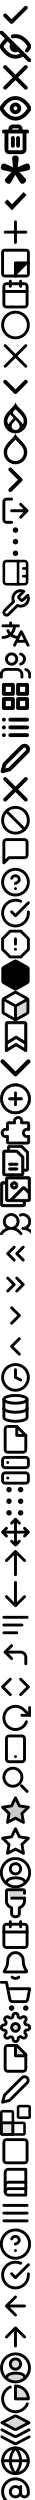
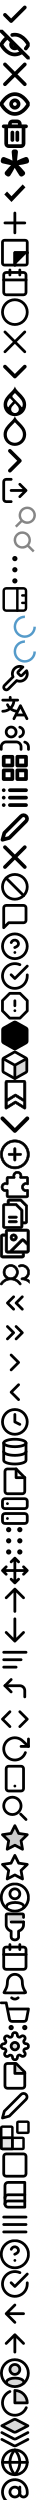
<svg xmlns="http://www.w3.org/2000/svg" xmlns:xlink="http://www.w3.org/1999/xlink">
  <symbol id="checkmark" viewBox="0 0 24 24">
    <path d="M20 6 9 17l-5-5" fill="none" stroke="currentColor" stroke-width="3" stroke-linecap="round" stroke-linejoin="round" />
  </symbol>
  <use xlink:href="#checkmark" width="24" height="24" />
  <view id="checkmark-view" viewBox="0 0 24 24" />
  <symbol id="hide" viewBox="0 0 24 24">
    <path d="M17.94 17.94A10.07 10.07 0 0 1 12 20c-7 0-11-8-11-8a18.45 18.45 0 0 1 5.06-5.94M9.9 4.24A9.12 9.12 0 0 1 12 4c7 0 11 8 11 8a18.5 18.5 0 0 1-2.16 3.19m-6.72-1.07a3 3 0 1 1-4.24-4.24M1 1l22 22" fill="none" stroke="currentColor" stroke-width="3" stroke-linecap="round" stroke-linejoin="round" />
  </symbol>
  <use xlink:href="#hide" y="24" width="24" height="24" />
  <view id="hide-view" viewBox="0 24 24 24" />
  <symbol id="remove" viewBox="0 0 24 24">
    <path d="M20 4 4 20M4 4l16 16" fill="none" stroke="currentColor" stroke-width="3" stroke-linecap="round" stroke-linejoin="round" />
  </symbol>
  <use xlink:href="#remove" y="48" width="24" height="24" />
  <view id="remove-view" viewBox="0 48 24 24" />
  <symbol id="show" viewBox="0 0 24 24">
    <g fill="none" stroke="currentColor" stroke-width="3" stroke-linecap="round" stroke-linejoin="round">
      <path d="M1 12s4-8 11-8 11 8 11 8-4 8-11 8-11-8-11-8z" />
      <circle cx="12" cy="12" r="3" />
    </g>
  </symbol>
  <use xlink:href="#show" y="72" width="24" height="24" />
  <view id="show-view" viewBox="0 72 24 24" />
  <symbol id="trash" viewBox="0 0 24 24">
    <path d="M3 6h18m-2 0v14a2 2 0 0 1-2 2H7a2 2 0 0 1-2-2V6m3 0V4a2 2 0 0 1 2-2h4a2 2 0 0 1 2 2v2m-6 5v6m4-6v6" fill="none" stroke="currentColor" stroke-width="3" stroke-linecap="round" stroke-linejoin="round" />
  </symbol>
  <use xlink:href="#trash" y="96" width="24" height="24" />
  <view id="trash-view" viewBox="0 96 24 24" />
  <symbol id="asterisk" viewBox="0 0 24 24">
    <path fill="currentColor" d="M2.04 11.869a1.973 1.973 0 0 1-1.39-2.53l.388-1.2a1.976 1.976 0 0 1 2.564-1.254c2.867 1.067 5.02 2.008 6.454 2.826-.31-2.963-.521-5.3-.633-7.013C9.35 1.584 10.245.671 11.36.671h1.172c1.129 0 2.036.933 1.96 2.06-.135 1.991-.378 4.307-.734 6.944 1.993-1.004 4.214-1.947 6.668-2.83 1.044-.376 2.182.202 2.524 1.258l.437 1.35c.338 1.045-.23 2.173-1.287 2.477a43.855 43.855 0 0 1-7.143 1.447c1.215 1.057 2.841 2.795 4.88 5.213a1.978 1.978 0 0 1-.38 2.888l-1.005.713c-.89.63-2.124.432-2.736-.472-1.14-1.684-2.421-3.75-3.843-6.2-1.316 2.507-2.515 4.58-3.596 6.212-.6.906-1.828 1.09-2.71.454l-.98-.707a1.986 1.986 0 0 1-.376-2.877c2.115-2.555 3.676-4.296 4.683-5.224-2.375-.459-4.66-.963-6.854-1.508Z" />
  </symbol>
  <use xlink:href="#asterisk" y="120" width="24" height="24" />
  <view id="asterisk-view" viewBox="0 120 24 24" />
  <symbol id="checked" viewBox="0 0 24 24">
    <path fill="currentColor" d="m5.692 10.644 3.58 3.758 9.036-9.489 2.226 2.34L9.272 19.088l-5.806-6.103 2.226-2.34Z" />
  </symbol>
  <use xlink:href="#checked" y="144" width="24" height="24" />
  <view id="checked-view" viewBox="0 144 24 24" />
  <symbol id="add" viewBox="0 0 24 24">
    <path d="M12 4v16m-8-8h16" fill="none" stroke="currentColor" stroke-width="2.25" stroke-linecap="round" stroke-linejoin="round" />
  </symbol>
  <use xlink:href="#add" y="168" width="24" height="24" />
  <view id="add-view" viewBox="0 168 24 24" />
  <symbol id="backdrop" viewBox="0 0 24 24">
    <g fill="none" stroke="currentColor" stroke-width="2.25" stroke-linecap="round" stroke-linejoin="round">
      <path d="M3.667 22h16.666C21.444 22 22 21.487 22 20.462V3.538C22 2.688 21.254 2 20.333 2H3.667C2.747 2 2 2.689 2 3.538v16.924C2 21.312 2.746 22 3.667 22Z" />
      <path d="M22 12H12v10" />
      <path d="M22 12H12v10" fill="currentColor" />
    </g>
  </symbol>
  <use xlink:href="#backdrop" y="192" width="24" height="24" />
  <view id="backdrop-view" viewBox="0 192 24 24" />
  <symbol id="calendar" viewBox="0 0 24 24">
    <g fill="none" stroke="currentColor" stroke-width="2.25" stroke-linecap="round" stroke-linejoin="round">
      <rect x="3" y="4" width="18" height="18" rx="2" ry="2" />
      <path d="M16 2v4M8 2v4m-5 4h18" />
    </g>
  </symbol>
  <use xlink:href="#calendar" y="216" width="24" height="24" />
  <view id="calendar-view" viewBox="0 216 24 24" />
  <symbol id="circle" viewBox="0 0 24 24">
    <circle cx="12" cy="12" r="10" fill="none" stroke="currentColor" stroke-width="2.25" stroke-linecap="round" stroke-linejoin="round" />
  </symbol>
  <use xlink:href="#circle" y="240" width="24" height="24" />
  <view id="circle-view" viewBox="0 240 24 24" />
  <symbol id="close" viewBox="0 0 24 24">
    <path d="M20 4 4 20M4 4l16 16" fill="none" stroke="currentColor" stroke-width="2.25" stroke-linecap="round" stroke-linejoin="round" />
  </symbol>
  <use xlink:href="#close" y="264" width="24" height="24" />
  <view id="close-view" viewBox="0 264 24 24" />
  <symbol id="drop" viewBox="0 0 24 24">
    <path d="m4 8 8 8 8-8" fill="none" stroke="currentColor" stroke-width="3" stroke-linecap="round" stroke-linejoin="round" />
  </symbol>
  <use xlink:href="#drop" y="288" width="24" height="24" />
  <view id="drop-view" viewBox="0 288 24 24" />
  <symbol id="drupal" viewBox="0 0 24 24">
    <path d="M15.792 5.064C14.088 3.408 12.504 1.824 12.024 0c-.48 1.824-2.064 3.408-3.768 5.064-2.496 2.496-5.352 5.352-5.352 9.648-.144 5.016 3.888 9.192 8.904 9.288 5.016.096 9.216-3.888 9.288-8.904v-.384c.048-4.296-2.808-7.152-5.304-9.648ZM7.56 15.528a5.498 5.498 0 0 0-.696 1.128c-.048.048-.096.12-.168.12h-.048c-.216 0-.432-.384-.432-.384-.048-.096-.12-.216-.168-.312L6 15.984c-.552-1.2-.096-2.904-.096-2.904.216-.816.6-1.632 1.08-2.328.312-.432.648-.864.984-1.296l.432.432 2.04 2.064c.096.096.096.216 0 .312L8.328 14.64l-.768.888Zm4.56 5.952c-1.728 0-3.168-1.416-3.12-3.168 0-.768.312-1.512.768-2.064.648-.768 1.464-1.56 2.376-2.592 1.032 1.128 1.728 1.848 2.376 2.736.048.048.096.12.12.216.336.528.552 1.128.552 1.776.072 1.728-1.344 3.096-3.072 3.096Zm5.904-5.016a.497.497 0 0 1-.312.264h-.048a.913.913 0 0 1-.312-.216c-.552-.816-1.176-1.608-1.848-2.28l-.816-.864-2.76-2.856a35.757 35.757 0 0 1-1.632-1.68c0-.048-.048-.048-.048-.048a1.218 1.218 0 0 1-.216-.432v-.096c-.096-.48.096-.96.432-1.296.528-.528 1.08-1.08 1.608-1.632.552.6 1.176 1.2 1.776 1.824 1.2 1.128 2.28 2.376 3.288 3.72.816 1.176 1.248 2.496 1.248 3.936-.096.504-.168 1.104-.36 1.656Z" />
  </symbol>
  <use xlink:href="#drupal" y="312" width="24" height="24" />
  <view id="drupal-view" viewBox="0 312 24 24" />
  <symbol id="gin" viewBox="0 0 24 24">
    <path d="M12 4.92c.6.696 1.272 1.344 1.92 1.992 2.4 2.4 4.56 4.56 4.56 7.776v.408c-.096 3.528-3 6.384-6.528 6.384h-.12c-1.728-.048-3.384-.744-4.56-1.992-1.176-1.296-1.824-2.952-1.776-4.728v-.048c0-3.216 2.256-5.4 4.56-7.776A49.835 49.835 0 0 0 12 4.92ZM12 0c-.48 1.824-2.088 3.432-3.792 5.04-2.472 2.52-5.328 5.4-5.328 9.648-.12 5.04 3.912 9.216 8.904 9.312H12c4.92 0 9-3.96 9.12-8.904v-.384c0-4.296-2.88-7.128-5.352-9.648C14.088 3.432 12.48 1.824 12 0Z" />
  </symbol>
  <use xlink:href="#gin" y="336" width="24" height="24" />
  <view id="gin-view" viewBox="0 336 24 24" />
  <symbol id="handle" viewBox="0 0 24 24">
    <path d="m8 20 8-8-8-8" fill="none" stroke="currentColor" stroke-width="3" stroke-linecap="round" stroke-linejoin="round" />
  </symbol>
  <use xlink:href="#handle" y="360" width="24" height="24" />
  <view id="handle-view" viewBox="0 360 24 24" />
  <symbol id="logout" viewBox="0 0 24 24">
    <path d="M9 21H5a2 2 0 0 1-2-2V5a2 2 0 0 1 2-2h4m7 14 5-5-5-5m5 5H9" fill="none" stroke="currentColor" stroke-width="2.25" stroke-linecap="round" stroke-linejoin="round" />
  </symbol>
  <use xlink:href="#logout" y="384" width="24" height="24" />
  <view id="logout-view" viewBox="0 384 24 24" />
+   <symbol id="magnifier-rtl" viewBox="0 0 20 20">
+     <path d="M12 1c4.54-.173 8.188 4.787 6.687 9.068-1.176 4.384-6.993 6.417-10.637 3.7-.326-.39-.565.276-.846.442l-3.74 3.739-1.413-1.414 4.35-4.35C3.59 8.717 5.25 2.938 9.462 1.475A7.003 7.003 0 0 1 12 1zm0 2c-3.242-.123-5.849 3.42-4.777 6.477.842 3.132 4.994 4.58 7.6 2.65 2.745-1.73 2.9-6.125.285-8.044A5.006 5.006 0 0 0 12 3z" fill="#868686" />
+   </symbol>
+   <use xlink:href="#magnifier-rtl" y="408" width="40" height="20" />
+   <view id="magnifier-rtl-view" viewBox="0 408 40 20" />
+   <symbol id="magnifier" viewBox="0 0 20 20">
+     <path d="M8 1C3.46.827-.188 5.787 1.313 10.068c1.176 4.384 6.993 6.417 10.637 3.7.326-.39.565.276.846.442l3.74 3.739 1.413-1.414-4.35-4.35c2.811-3.468 1.15-9.247-3.062-10.71A7.003 7.003 0 0 0 8 1zm0 2c3.242-.123 5.849 3.42 4.777 6.477-.842 3.132-4.994 4.58-7.6 2.65-2.745-1.73-2.9-6.125-.285-8.044A5.006 5.006 0 0 1 8 3z" fill="#868686" />
+   </symbol>
+   <use xlink:href="#magnifier" y="428" width="40" height="20" />
+   <view id="magnifier-view" viewBox="0 428 40 20" />
  <symbol id="more" viewBox="0 0 24 24">
    <path d="M12 13a1 1 0 1 0 0-2 1 1 0 0 0 0 2Zm0-9a1 1 0 1 0 0-2 1 1 0 0 0 0 2Zm0 18a1 1 0 1 0 0-2 1 1 0 0 0 0 2Z" fill="none" stroke="currentColor" stroke-width="2.25" stroke-linecap="round" stroke-linejoin="round" />
  </symbol>
-   <use xlink:href="#more" y="408" width="24" height="24" />
-   <view id="more-view" viewBox="0 408 24 24" />
+   <use xlink:href="#more" y="448" width="24" height="24" />
+   <view id="more-view" viewBox="0 448 24 24" />
  <symbol id="sidebar" viewBox="0 0 24 24">
    <g fill="none" stroke="currentColor" stroke-width="2" stroke-linecap="round" stroke-linejoin="round">
      <rect x="3" y="3" width="18" height="18" rx="2" ry="2" />
      <path d="M14 3v18m4-12.25h2m-2 6h2" />
    </g>
  </symbol>
-   <use xlink:href="#sidebar" y="432" width="24" height="24" />
-   <view id="sidebar-view" viewBox="0 432 24 24" />
+   <use xlink:href="#sidebar" y="472" width="24" height="24" />
+   <view id="sidebar-view" viewBox="0 472 24 24" />
+   <symbol id="spinner-rtl" viewBox="0 0 10 10">
+     <style>@keyframes s{0%{transform:rotate(0deg) translate(-50%,0)}50%{transform:rotate(430deg) translate(-50%,0);stroke-dashoffset:20}}</style>
+     <circle fill="none" cy="5" cx="5" stroke="#559bca" stroke-dashoffset="6.125" stroke-dasharray="25" style="animation:s 1s linear infinite;transform-origin:left" r="4" />
+   </symbol>
+   <use xlink:href="#spinner-rtl" y="496" width="40" height="20" />
+   <view id="spinner-rtl-view" viewBox="0 496 40 20" />
+   <symbol id="spinner" viewBox="0 0 10 10">
+     <circle fill="none" cy="5" cx="5" stroke="#559bca" stroke-dashoffset="6.125" stroke-dasharray="25" style="animation:s 1s linear infinite;transform-origin:left" r="4" />
+   </symbol>
+   <use xlink:href="#spinner" y="516" width="40" height="20" />
+   <view id="spinner-view" viewBox="0 516 40 20" />
  <symbol id="tool" viewBox="0 0 24 24">
    <path d="M14.7 6.3a1 1 0 0 0 0 1.4l1.6 1.6a1 1 0 0 0 1.4 0l3.77-3.77a6 6 0 0 1-7.94 7.94l-6.91 6.91a2.12 2.12 0 0 1-3-3l6.91-6.91a6 6 0 0 1 7.94-7.94l-3.76 3.76z" fill="none" stroke="currentColor" stroke-width="2.25" stroke-linecap="round" stroke-linejoin="round" />
  </symbol>
-   <use xlink:href="#tool" y="456" width="24" height="24" />
-   <view id="tool-view" viewBox="0 456 24 24" />
+   <use xlink:href="#tool" y="536" width="24" height="24" />
+   <view id="tool-view" viewBox="0 536 24 24" />
  <symbol id="translate" viewBox="0 0 256 256">
    <path d="m242.73 210.63-56-112a12 12 0 0 0-21.46 0l-20.52 41A84.2 84.2 0 0 1 106 126.22 107.48 107.48 0 0 0 131.33 68H152a12 12 0 0 0 0-24h-52V32a12 12 0 0 0-24 0v12H24a12 12 0 0 0 0 24h83.13A83.69 83.69 0 0 1 88 110.35 84 84 0 0 1 75.6 91a12 12 0 1 0-21.81 10A107.55 107.55 0 0 0 70 126.24 83.54 83.54 0 0 1 24 140a12 12 0 0 0 0 24 107.47 107.47 0 0 0 64-21.07 108.4 108.4 0 0 0 45.39 19.44l-24.13 48.26a12 12 0 1 0 21.46 10.73L143.41 196h65.17l12.68 25.36a12 12 0 1 0 21.47-10.73ZM155.41 172 176 130.83 196.58 172Z" />
  </symbol>
-   <use xlink:href="#translate" y="480" width="24" height="24" />
-   <view id="translate-view" viewBox="0 480 24 24" />
+   <use xlink:href="#translate" y="560" width="24" height="24" />
+   <view id="translate-view" viewBox="0 560 24 24" />
  <symbol id="users" viewBox="0 0 24 24">
    <g fill="none" stroke="currentColor" stroke-width="2.25" stroke-linecap="round" stroke-linejoin="round">
      <path d="M17 21v-2a4 4 0 0 0-4-4H5a4 4 0 0 0-4 4v2" />
      <circle cx="9" cy="7" r="4" />
      <path d="M23 21v-2a4 4 0 0 0-3-3.87m-4-12a4 4 0 0 1 0 7.75" />
    </g>
  </symbol>
-   <use xlink:href="#users" y="504" width="24" height="24" />
-   <view id="users-view" viewBox="0 504 24 24" />
+   <use xlink:href="#users" y="584" width="24" height="24" />
+   <view id="users-view" viewBox="0 584 24 24" />
  <symbol id="grid" viewBox="0 0 24 24">
    <path d="M3 3h7v7H3zm11 0h7v7h-7zm0 11h7v7h-7zM3 14h7v7H3z" fill="none" stroke="currentColor" stroke-width="3" stroke-linecap="round" stroke-linejoin="round" />
  </symbol>
-   <use xlink:href="#grid" y="528" width="24" height="24" />
-   <view id="grid-view" viewBox="0 528 24 24" />
+   <use xlink:href="#grid" y="608" width="24" height="24" />
+   <view id="grid-view" viewBox="0 608 24 24" />
  <symbol id="list" viewBox="0 0 24 24">
    <path d="M8 6h13M8 12h13M8 18h13M3 6h.01M3 12h.01M3 18h.01" fill="none" stroke="currentColor" stroke-width="3" stroke-linecap="round" stroke-linejoin="round" />
  </symbol>
-   <use xlink:href="#list" y="552" width="24" height="24" />
-   <view id="list-view" viewBox="0 552 24 24" />
+   <use xlink:href="#list" y="632" width="24" height="24" />
+   <view id="list-view" viewBox="0 632 24 24" />
  <symbol id="media-edit" viewBox="0 0 24 24">
    <path d="M17 3a2.828 2.828 0 1 1 4 4L7.5 20.5 2 22l1.5-5.5L17 3z" fill="none" stroke="currentColor" stroke-width="3" stroke-linecap="round" stroke-linejoin="round" />
  </symbol>
-   <use xlink:href="#media-edit" y="576" width="24" height="24" />
-   <view id="media-edit-view" viewBox="0 576 24 24" />
+   <use xlink:href="#media-edit" y="656" width="24" height="24" />
+   <view id="media-edit-view" viewBox="0 656 24 24" />
  <symbol id="media-remove" viewBox="0 0 24 24">
    <path d="M20 4 4 20M4 4l16 16" fill="none" stroke="currentColor" stroke-width="3" stroke-linecap="round" stroke-linejoin="round" />
  </symbol>
-   <use xlink:href="#media-remove" y="600" width="24" height="24" />
-   <view id="media-remove-view" viewBox="0 600 24 24" />
+   <use xlink:href="#media-remove" y="680" width="24" height="24" />
+   <view id="media-remove-view" viewBox="0 680 24 24" />
  <symbol id="error" viewBox="0 0 24 24">
    <g fill="none" stroke="currentColor" stroke-width="2.25" stroke-linecap="round" stroke-linejoin="round">
      <circle cx="12" cy="12" r="10" />
      <path d="m4.93 4.93 14.14 14.14" />
    </g>
  </symbol>
-   <use xlink:href="#error" y="624" width="24" height="24" />
-   <view id="error-view" viewBox="0 624 24 24" />
+   <use xlink:href="#error" y="704" width="24" height="24" />
+   <view id="error-view" viewBox="0 704 24 24" />
  <symbol id="info" viewBox="0 0 24 24">
    <path d="M21 15a2 2 0 0 1-2 2H7l-4 4V5a2 2 0 0 1 2-2h14a2 2 0 0 1 2 2z" fill="none" stroke="currentColor" stroke-width="2.25" stroke-linecap="round" stroke-linejoin="round" />
  </symbol>
-   <use xlink:href="#info" y="648" width="24" height="24" />
-   <view id="info-view" viewBox="0 648 24 24" />
+   <use xlink:href="#info" y="728" width="24" height="24" />
+   <view id="info-view" viewBox="0 728 24 24" />
  <symbol id="question" viewBox="0 0 24 24">
    <g fill="none" stroke="currentColor" stroke-width="2.25" stroke-linecap="round" stroke-linejoin="round">
      <circle cx="12" cy="12" r="10" />
      <path d="M9.09 9a3 3 0 0 1 5.83 1c0 2-3 3-3 3m.08 4h.01" />
    </g>
  </symbol>
-   <use xlink:href="#question" y="672" width="24" height="24" />
-   <view id="question-view" viewBox="0 672 24 24" />
+   <use xlink:href="#question" y="752" width="24" height="24" />
+   <view id="question-view" viewBox="0 752 24 24" />
  <symbol id="status" viewBox="0 0 24 24">
    <g fill="none" stroke="currentColor" stroke-width="2.25" stroke-linecap="round" stroke-linejoin="round">
      <path d="M22 11.08V12a10 10 0 1 1-5.93-9.14" />
      <path d="M22 4 12 14.01l-3-3" />
    </g>
  </symbol>
-   <use xlink:href="#status" y="696" width="24" height="24" />
-   <view id="status-view" viewBox="0 696 24 24" />
+   <use xlink:href="#status" y="776" width="24" height="24" />
+   <view id="status-view" viewBox="0 776 24 24" />
  <symbol id="warning" viewBox="0 0 24 24">
    <path d="M7.86 2h8.28L22 7.86v8.28L16.14 22H7.86L2 16.14V7.86L7.86 2zM12 8v4m0 4h.01" fill="none" stroke="currentColor" stroke-width="2.25" stroke-linecap="round" stroke-linejoin="round" />
  </symbol>
-   <use xlink:href="#warning" y="720" width="24" height="24" />
-   <view id="warning-view" viewBox="0 720 24 24" />
+   <use xlink:href="#warning" y="800" width="24" height="24" />
+   <view id="warning-view" viewBox="0 800 24 24" />
  <symbol id="block" viewBox="0 0 24 24">
    <g stroke="currentColor" stroke-width="2.25" stroke-linecap="round" stroke-linejoin="round">
      <path d="M12.667 1.3h0l.005.003 8.55 4.798.003.001c.2.114.364.277.477.469.114.193.173.41.173.63V16.8c0 .22-.06.436-.173.63a1.298 1.298 0 0 1-.477.468h-.002l-8.551 4.8-.005.002a1.353 1.353 0 0 1-1.334 0l-.005-.003-8.55-4.798-.003-.001a1.298 1.298 0 0 1-.477-.469 1.243 1.243 0 0 1-.173-.629V7.2c0-.22.06-.437.173-.63a1.298 1.298 0 0 1 .48-.469l8.55-4.798h0l.005-.003a1.354 1.354 0 0 1 1.334 0Z" />
      <path d="m3 7 9 5 9-5m-9 16V12" />
    </g>
  </symbol>
-   <use xlink:href="#block" y="744" width="24" height="24" />
-   <view id="block-view" viewBox="0 744 24 24" />
+   <use xlink:href="#block" y="824" width="24" height="24" />
+   <view id="block-view" viewBox="0 824 24 24" />
  <symbol id="blocks" viewBox="0 0 24 24">
    <g fill="none" stroke="currentColor" stroke-width="2.25" stroke-linecap="round" stroke-linejoin="round">
      <path d="M12.643 1.544h0l.004.002 8.373 4.699h.002c.193.11.35.266.459.45.109.186.165.394.166.605v9.4c0 .21-.057.42-.166.604a1.248 1.248 0 0 1-.46.452l-8.374 4.698-.004.002a1.301 1.301 0 0 1-1.284 0l-.004-.002-8.373-4.698-.002-.002a1.248 1.248 0 0 1-.46-.45 1.193 1.193 0 0 1-.165-.604V7.3c0-.211.057-.42.166-.604.109-.185.266-.34.459-.45l.002-.001 8.373-4.699h0l.004-.002a1.303 1.303 0 0 1 1.284 0Z" />
      <path d="M3.188 7.104 12.001 12l8.812-4.896M12 22.77V12" />
    </g>
    <path d="m12 12 9.5-5v10.5L12 23V12Z" fill="currentColor" fill-opacity=".15" />
  </symbol>
-   <use xlink:href="#blocks" y="768" width="24" height="24" />
-   <view id="blocks-view" viewBox="0 768 24 24" />
+   <use xlink:href="#blocks" y="848" width="24" height="24" />
+   <view id="blocks-view" viewBox="0 848 24 24" />
  <symbol id="bookmarks" viewBox="0 0 24 24">
    <path d="M19.04 0H5.88A1.88 1.88 0 0 0 4 1.88v20.68a.94.94 0 0 0 1.438.797l7.022-4.389 7.023 4.389a.939.939 0 0 0 1.437-.797V1.88A1.88 1.88 0 0 0 19.04 0Zm0 1.88v13.345l-6.083-3.801a.94.94 0 0 0-.996 0l-6.081 3.8V1.88h13.16Zm-6.083 15.184a.94.94 0 0 0-.996 0l-6.081 3.8v-3.423l6.58-4.113 6.58 4.113v3.424l-6.083-3.801Z" fill="currentColor" stroke="currentColor" stroke-width=".5" stroke-linecap="round" stroke-linejoin="round" />
  </symbol>
-   <use xlink:href="#bookmarks" y="792" width="24" height="24" />
-   <view id="bookmarks-view" viewBox="0 792 24 24" />
+   <use xlink:href="#bookmarks" y="872" width="24" height="24" />
+   <view id="bookmarks-view" viewBox="0 872 24 24" />
  <symbol id="chevron-down" viewBox="0 0 24 24">
    <path d="m2 7 10 10L22 7" fill="none" stroke="currentColor" stroke-width="3.25" stroke-linecap="round" stroke-linejoin="round" />
  </symbol>
-   <use xlink:href="#chevron-down" y="816" width="24" height="24" />
-   <view id="chevron-down-view" viewBox="0 816 24 24" />
+   <use xlink:href="#chevron-down" y="896" width="24" height="24" />
+   <view id="chevron-down-view" viewBox="0 896 24 24" />
  <symbol id="create" viewBox="0 0 24 24">
    <path d="M12 .25A11.75 11.75 0 1 0 23.75 12 11.762 11.762 0 0 0 12 .25Zm0 21.692A9.943 9.943 0 1 1 21.942 12 9.954 9.954 0 0 1 12 21.942ZM17.423 12a.903.903 0 0 1-.904.904h-3.615v3.615a.904.904 0 1 1-1.808 0v-3.615H7.481a.904.904 0 1 1 0-1.808h3.615V7.481a.904.904 0 1 1 1.808 0v3.615h3.615a.903.903 0 0 1 .904.904Z" fill="currentColor" stroke="currentColor" stroke-width=".5" stroke-linecap="round" stroke-linejoin="round" />
  </symbol>
-   <use xlink:href="#create" y="840" width="24" height="24" />
-   <view id="create-view" viewBox="0 840 24 24" />
+   <use xlink:href="#create" y="920" width="24" height="24" />
+   <view id="create-view" viewBox="0 920 24 24" />
  <symbol id="extend-new" viewBox="0 0 24 24">
    <path d="M22.715 16.35a.825.825 0 0 0-.793-.048 2.063 2.063 0 1 1 0-3.729.825.825 0 0 0 1.178-.746V7.425a1.65 1.65 0 0 0-1.65-1.65h-3.736a3.725 3.725 0 0 0-1.148-3.119 3.713 3.713 0 0 0-6.23 3.119H6.6a1.65 1.65 0 0 0-1.65 1.65v3.322a3.726 3.726 0 0 0-3.91 2.437 3.72 3.72 0 0 0 3.91 4.947v3.319A1.65 1.65 0 0 0 6.6 23.1h14.85a1.65 1.65 0 0 0 1.65-1.65v-4.402a.824.824 0 0 0-.385-.699Zm-1.265 5.1H6.6v-4.402a.825.825 0 0 0-1.18-.746 2.061 2.061 0 1 1 0-3.729.825.825 0 0 0 1.18-.746V7.425h4.815a.825.825 0 0 0 .746-1.18 2.063 2.063 0 1 1 3.729 0 .825.825 0 0 0 .745 1.18h4.815v3.324a3.713 3.713 0 1 0 0 7.379v3.322Z" fill="currentColor" stroke="currentColor" stroke-width=".55" stroke-linecap="round" stroke-linejoin="round" />
  </symbol>
-   <use xlink:href="#extend-new" y="864" width="24" height="24" />
-   <view id="extend-new-view" viewBox="0 864 24 24" />
+   <use xlink:href="#extend-new" y="944" width="24" height="24" />
+   <view id="extend-new-view" viewBox="0 944 24 24" />
  <symbol id="files" viewBox="0 0 24 24">
    <path d="M22.005 4.841 17.397.233a.92.92 0 0 0-.651-.27H7.53a1.843 1.843 0 0 0-1.844 1.844V3.65H3.843A1.843 1.843 0 0 0 2 5.493v16.589a1.844 1.844 0 0 0 1.843 1.843h12.902a1.843 1.843 0 0 0 1.844-1.843v-1.843h1.843a1.843 1.843 0 0 0 1.843-1.844V5.493a.922.922 0 0 0-.27-.652Zm-5.26 17.24H3.844V5.494h8.835l4.067 4.068v12.521Zm3.687-3.686h-1.843V9.18a.92.92 0 0 0-.27-.652L13.711 3.92a.922.922 0 0 0-.652-.27H7.53V1.807h8.835l4.068 4.067v12.521ZM13.98 14.71a.921.921 0 0 1-.922.922H7.53a.921.921 0 1 1 0-1.844h5.53a.921.921 0 0 1 .922.922Zm0 3.686a.921.921 0 0 1-.922.922H7.53a.921.921 0 1 1 0-1.843h5.53a.921.921 0 0 1 .922.921Z" fill="currentColor" stroke="currentColor" stroke-width=".5" stroke-linecap="round" stroke-linejoin="round" />
  </symbol>
-   <use xlink:href="#files" y="888" width="24" height="24" />
-   <view id="files-view" viewBox="0 888 24 24" />
+   <use xlink:href="#files" y="968" width="24" height="24" />
+   <view id="files-view" viewBox="0 968 24 24" />
  <symbol id="media" viewBox="0 0 24 24">
    <path d="M21.792.25H6.125a1.958 1.958 0 0 0-1.958 1.958v1.959H2.208A1.958 1.958 0 0 0 .25 6.125v15.667a1.959 1.959 0 0 0 1.958 1.958h15.667a1.959 1.959 0 0 0 1.958-1.958v-1.959h1.959a1.958 1.958 0 0 0 1.958-1.958V2.208A1.959 1.959 0 0 0 21.792.25ZM6.125 2.208h15.667V10.7l-2.044-2.044a1.959 1.959 0 0 0-2.769 0l-9.218 9.219H6.125V2.208Zm11.75 19.584H2.208V6.125h1.959v11.75a1.959 1.959 0 0 0 1.958 1.958h11.75v1.959Zm3.917-3.917h-11.26l7.833-7.833 3.427 3.427v4.406ZM11.02 10.042a2.938 2.938 0 1 0 0-5.876 2.938 2.938 0 0 0 0 5.876Zm0-3.917a.98.98 0 1 1 0 1.96.98.98 0 0 1 0-1.96Z" fill="currentColor" stroke="currentColor" stroke-width=".5" stroke-linecap="round" stroke-linejoin="round" />
  </symbol>
-   <use xlink:href="#media" y="912" width="24" height="24" />
-   <view id="media-view" viewBox="0 912 24 24" />
+   <use xlink:href="#media" y="992" width="24" height="24" />
+   <view id="media-view" viewBox="0 992 24 24" />
  <symbol id="people-new" viewBox="0 0 24 24">
    <path d="M12.091 16.286a6.188 6.188 0 1 0-6.857 0 9.881 9.881 0 0 0-4.871 3.888.825.825 0 1 0 1.382.902 8.25 8.25 0 0 1 13.833 0 .825.825 0 0 0 1.382-.902 9.881 9.881 0 0 0-4.87-3.888Zm-7.966-5.148a4.538 4.538 0 1 1 9.075 0 4.538 4.538 0 0 1-9.075 0Zm21.67 10.178a.825.825 0 0 1-1.14-.24 8.232 8.232 0 0 0-6.917-3.751.825.825 0 0 1 0-1.65 4.538 4.538 0 1 0-1.686-8.753.825.825 0 1 1-.612-1.53 6.188 6.188 0 0 1 5.726 10.894 9.881 9.881 0 0 1 4.87 3.888.825.825 0 0 1-.24 1.142Z" fill="currentColor" stroke="currentColor" stroke-width=".55" stroke-linecap="round" stroke-linejoin="round" />
  </symbol>
-   <use xlink:href="#people-new" y="936" width="24" height="24" />
-   <view id="people-new-view" viewBox="0 936 24 24" />
+   <use xlink:href="#people-new" y="1016" width="24" height="24" />
+   <view id="people-new-view" viewBox="0 1016 24 24" />
  <symbol id="first" viewBox="0 0 24 24">
    <path d="m11 17-5-5 5-5m7 10-5-5 5-5" fill="none" stroke="currentColor" stroke-width="2.25" stroke-linecap="round" stroke-linejoin="round" />
  </symbol>
-   <use xlink:href="#first" y="960" width="24" height="24" />
-   <view id="first-view" viewBox="0 960 24 24" />
+   <use xlink:href="#first" y="1040" width="24" height="24" />
+   <view id="first-view" viewBox="0 1040 24 24" />
  <symbol id="last" viewBox="0 0 24 24">
    <path d="m13 17 5-5-5-5M6 17l5-5-5-5" fill="none" stroke="currentColor" stroke-width="2.25" stroke-linecap="round" stroke-linejoin="round" />
  </symbol>
-   <use xlink:href="#last" y="984" width="24" height="24" />
-   <view id="last-view" viewBox="0 984 24 24" />
+   <use xlink:href="#last" y="1064" width="24" height="24" />
+   <view id="last-view" viewBox="0 1064 24 24" />
  <symbol id="next" viewBox="0 0 24 24">
    <path d="m9 18 6-6-6-6" fill="none" stroke="currentColor" stroke-width="2.25" stroke-linecap="round" stroke-linejoin="round" />
  </symbol>
-   <use xlink:href="#next" y="1008" width="24" height="24" />
-   <view id="next-view" viewBox="0 1008 24 24" />
+   <use xlink:href="#next" y="1088" width="24" height="24" />
+   <view id="next-view" viewBox="0 1088 24 24" />
  <symbol id="prev" viewBox="0 0 24 24">
    <path d="m15 18-6-6 6-6" fill="none" stroke="currentColor" stroke-width="2.25" stroke-linecap="round" stroke-linejoin="round" />
  </symbol>
-   <use xlink:href="#prev" y="1032" width="24" height="24" />
-   <view id="prev-view" viewBox="0 1032 24 24" />
+   <use xlink:href="#prev" y="1112" width="24" height="24" />
+   <view id="prev-view" viewBox="0 1112 24 24" />
  <symbol id="clock" viewBox="0 0 24 24">
    <g fill="none" stroke="currentColor" stroke-width="2.25" stroke-linecap="round" stroke-linejoin="round">
      <circle cx="12" cy="12" r="10" />
      <path d="M12 6v6l4 2" />
    </g>
  </symbol>
-   <use xlink:href="#clock" y="1056" width="24" height="24" />
-   <view id="clock-view" viewBox="0 1056 24 24" />
+   <use xlink:href="#clock" y="1136" width="24" height="24" />
+   <view id="clock-view" viewBox="0 1136 24 24" />
  <symbol id="database" viewBox="0 0 24 24">
    <g fill="none" stroke="currentColor" stroke-width="2.25" stroke-linecap="round" stroke-linejoin="round">
      <ellipse cx="12" cy="5" rx="9" ry="3" />
      <path d="M21 12c0 1.66-4 3-9 3s-9-1.34-9-3" />
      <path d="M3 5v14c0 1.66 4 3 9 3s9-1.34 9-3V5" />
    </g>
  </symbol>
-   <use xlink:href="#database" y="1080" width="24" height="24" />
-   <view id="database-view" viewBox="0 1080 24 24" />
+   <use xlink:href="#database" y="1160" width="24" height="24" />
+   <view id="database-view" viewBox="0 1160 24 24" />
  <symbol id="php" viewBox="0 0 24 24">
    <g fill="none" stroke="currentColor" stroke-width="2.25" stroke-linecap="round" stroke-linejoin="round">
      <path d="M13 2H6a2 2 0 0 0-2 2v16a2 2 0 0 0 2 2h12a2 2 0 0 0 2-2V9z" />
      <path d="M13 2v7h7" />
    </g>
  </symbol>
-   <use xlink:href="#php" y="1104" width="24" height="24" />
-   <view id="php-view" viewBox="0 1104 24 24" />
+   <use xlink:href="#php" y="1184" width="24" height="24" />
+   <view id="php-view" viewBox="0 1184 24 24" />
  <symbol id="server" viewBox="0 0 24 24">
    <g fill="none" stroke="currentColor" stroke-width="2.25" stroke-linecap="round" stroke-linejoin="round">
      <rect x="2" y="2" width="20" height="8" rx="2" ry="2" />
      <rect x="2" y="14" width="20" height="8" rx="2" ry="2" />
      <path d="M6 6h.01M6 18h.01" />
    </g>
  </symbol>
-   <use xlink:href="#server" y="1128" width="24" height="24" />
-   <view id="server-view" viewBox="0 1128 24 24" />
+   <use xlink:href="#server" y="1208" width="24" height="24" />
+   <view id="server-view" viewBox="0 1208 24 24" />
  <symbol id="drag-dots" viewBox="0 0 24 24">
    <path d="M7 13a1 1 0 1 0 0-2 1 1 0 0 0 0 2Zm0-9a1 1 0 1 0 0-2 1 1 0 0 0 0 2Zm0 18a1 1 0 1 0 0-2 1 1 0 0 0 0 2Zm9-9a1 1 0 1 0 0-2 1 1 0 0 0 0 2Zm0-9a1 1 0 1 0 0-2 1 1 0 0 0 0 2Zm0 18a1 1 0 1 0 0-2 1 1 0 0 0 0 2Z" fill="none" stroke="currentColor" stroke-width="2.25" stroke-linecap="round" stroke-linejoin="round" />
  </symbol>
-   <use xlink:href="#drag-dots" y="1152" width="24" height="24" />
-   <view id="drag-dots-view" viewBox="0 1152 24 24" />
+   <use xlink:href="#drag-dots" y="1232" width="24" height="24" />
+   <view id="drag-dots-view" viewBox="0 1232 24 24" />
  <symbol id="drag" viewBox="0 0 24 24">
    <path d="m5 9-3 3 3 3M9 5l3-3 3 3m0 14-3 3-3-3M19 9l3 3-3 3M2 12h20M12 2v20" fill="none" stroke="currentColor" stroke-width="2.25" stroke-linecap="round" stroke-linejoin="round" />
  </symbol>
-   <use xlink:href="#drag" y="1176" width="24" height="24" />
-   <view id="drag-view" viewBox="0 1176 24 24" />
+   <use xlink:href="#drag" y="1256" width="24" height="24" />
+   <view id="drag-view" viewBox="0 1256 24 24" />
  <symbol id="sort-asc" viewBox="0 0 24 24">
    <path d="M12 21V3m-7 7 7-7 7 7" fill="none" stroke="currentColor" stroke-width="2.25" stroke-linecap="round" stroke-linejoin="round" />
  </symbol>
-   <use xlink:href="#sort-asc" y="1200" width="24" height="24" />
-   <view id="sort-asc-view" viewBox="0 1200 24 24" />
+   <use xlink:href="#sort-asc" y="1280" width="24" height="24" />
+   <view id="sort-asc-view" viewBox="0 1280 24 24" />
  <symbol id="sort-desc" viewBox="0 0 24 24">
    <path d="M12 3v18m7-7-7 7-7-7" fill="none" stroke="currentColor" stroke-width="2.25" stroke-linecap="round" stroke-linejoin="round" />
  </symbol>
-   <use xlink:href="#sort-desc" y="1224" width="24" height="24" />
-   <view id="sort-desc-view" viewBox="0 1224 24 24" />
+   <use xlink:href="#sort-desc" y="1304" width="24" height="24" />
+   <view id="sort-desc-view" viewBox="0 1304 24 24" />
  <symbol id="sort" viewBox="0 0 24 24">
    <path d="M3 12h14M3 6h18M3 18h10" fill="none" stroke="currentColor" stroke-width="2.25" stroke-linecap="round" stroke-linejoin="round" />
  </symbol>
-   <use xlink:href="#sort" y="1248" width="24" height="24" />
-   <view id="sort-view" viewBox="0 1248 24 24" />
+   <use xlink:href="#sort" y="1328" width="24" height="24" />
+   <view id="sort-view" viewBox="0 1328 24 24" />
  <symbol id="backtosite" viewBox="0 0 24 24">
    <g fill="none" stroke="currentColor" stroke-width="2.25" stroke-linecap="round" stroke-linejoin="round">
      <path d="M9 14 4 9l5-5" />
      <path d="M20 18v-5a4 4 0 0 0-4-4H4" />
    </g>
  </symbol>
-   <use xlink:href="#backtosite" y="1272" width="24" height="24" />
-   <view id="backtosite-view" viewBox="0 1272 24 24" />
+   <use xlink:href="#backtosite" y="1352" width="24" height="24" />
+   <view id="backtosite-view" viewBox="0 1352 24 24" />
  <symbol id="devel" viewBox="0 0 24 24">
    <path d="m16 18 6-6-6-6M8 6l-6 6 6 6" fill="none" stroke="currentColor" stroke-width="2.25" stroke-linecap="round" stroke-linejoin="round" />
  </symbol>
-   <use xlink:href="#devel" y="1296" width="24" height="24" />
-   <view id="devel-view" viewBox="0 1296 24 24" />
+   <use xlink:href="#devel" y="1376" width="24" height="24" />
+   <view id="devel-view" viewBox="0 1376 24 24" />
  <symbol id="rebuild-cache" viewBox="0 0 24 24">
    <g fill="none" stroke="currentColor" stroke-width="2.25" stroke-linecap="round" stroke-linejoin="round">
      <path d="M23 4v6h-6" />
      <path d="M20.49 15a9 9 0 1 1-2.12-9.36L23 10" />
    </g>
  </symbol>
-   <use xlink:href="#rebuild-cache" y="1320" width="24" height="24" />
-   <view id="rebuild-cache-view" viewBox="0 1320 24 24" />
+   <use xlink:href="#rebuild-cache" y="1400" width="24" height="24" />
+   <view id="rebuild-cache-view" viewBox="0 1400 24 24" />
  <symbol id="responsive-preview" viewBox="0 0 24 24">
    <g fill="none" stroke="currentColor" stroke-width="2.25" stroke-linecap="round" stroke-linejoin="round">
      <rect x="5" y="2" width="14" height="20" rx="2" ry="2" />
      <path d="M12 18h.01" />
    </g>
  </symbol>
-   <use xlink:href="#responsive-preview" y="1344" width="24" height="24" />
-   <view id="responsive-preview-view" viewBox="0 1344 24 24" />
+   <use xlink:href="#responsive-preview" y="1424" width="24" height="24" />
+   <view id="responsive-preview-view" viewBox="0 1424 24 24" />
  <symbol id="search" viewBox="0 0 24 24">
    <path d="M10 17a7 7 0 1 0 0-14 7 7 0 0 0 0 14Zm11 4-4.35-4.35" fill="none" stroke="currentColor" stroke-width="2.25" stroke-linecap="round" stroke-linejoin="round" />
  </symbol>
-   <use xlink:href="#search" y="1368" width="24" height="24" />
-   <view id="search-view" viewBox="0 1368 24 24" />
+   <use xlink:href="#search" y="1448" width="24" height="24" />
+   <view id="search-view" viewBox="0 1448 24 24" />
  <symbol id="shortcut-filled" viewBox="0 0 24 24">
    <path d="m12 2 3.09 6.26L22 9.27l-5 4.87 1.18 6.88L12 17.77l-6.18 3.25L7 14.14 2 9.27l6.91-1.01L12 2z" fill="currentColor" fill-opacity=".2" stroke="currentColor" stroke-width="2.25" stroke-linecap="round" stroke-linejoin="round" />
  </symbol>
-   <use xlink:href="#shortcut-filled" y="1392" width="24" height="24" />
-   <view id="shortcut-filled-view" viewBox="0 1392 24 24" />
+   <use xlink:href="#shortcut-filled" y="1472" width="24" height="24" />
+   <view id="shortcut-filled-view" viewBox="0 1472 24 24" />
  <symbol id="shortcut" viewBox="0 0 24 24">
    <path d="m12 2 3.09 6.26L22 9.27l-5 4.87 1.18 6.88L12 17.77l-6.18 3.25L7 14.14 2 9.27l6.91-1.01L12 2z" fill="none" stroke="currentColor" stroke-width="2.25" stroke-linecap="round" stroke-linejoin="round" />
  </symbol>
-   <use xlink:href="#shortcut" y="1416" width="24" height="24" />
-   <view id="shortcut-view" viewBox="0 1416 24 24" />
+   <use xlink:href="#shortcut" y="1496" width="24" height="24" />
+   <view id="shortcut-view" viewBox="0 1496 24 24" />
  <symbol id="user" viewBox="0 0 24 24">
    <g fill="none" stroke="currentColor" stroke-width="2.25" stroke-linecap="round" stroke-linejoin="round">
      <path d="M12 13a4 4 0 1 0 0-8 4 4 0 0 0 0 8Zm-6.75 7v-.667C5.25 17 9.314 16 12.25 16s7 1 7 3.333V20" />
      <path d="M23 12c0 6.075-4.925 11-11 11S1 18.075 1 12 5.925 1 12 1s11 4.925 11 11Z" />
    </g>
  </symbol>
-   <use xlink:href="#user" y="1440" width="24" height="24" />
-   <view id="user-view" viewBox="0 1440 24 24" />
+   <use xlink:href="#user" y="1520" width="24" height="24" />
+   <view id="user-view" viewBox="0 1520 24 24" />
  <symbol id="appearance" viewBox="0 0 24 24">
    <g fill="none" stroke="currentColor" stroke-width="2.25" stroke-linecap="round" stroke-linejoin="round">
      <path d="M9 7.75h10" />
      <path fill="currentColor" fill-opacity=".15" stroke="none" d="M7 2.25h11v4.5H7z" />
      <path d="M19 4.077v-2.02c0-.445-.448-.807-1-.807H6c-.552 0-1 .362-1 .808v8.077c.004 2.175 1.562 4.153 4 5.077v4.615c0 1.338 1.343 2.423 3 2.423s3-1.085 3-2.423v-4.615c2.438-.924 3.997-2.902 4-5.077V7.75" />
    </g>
  </symbol>
-   <use xlink:href="#appearance" y="1464" width="24" height="24" />
-   <view id="appearance-view" viewBox="0 1464 24 24" />
+   <use xlink:href="#appearance" y="1544" width="24" height="24" />
+   <view id="appearance-view" viewBox="0 1544 24 24" />
  <symbol id="bat" viewBox="0 0 24 24">
    <g fill="none" stroke="currentColor" stroke-width="2.25" stroke-linecap="round" stroke-linejoin="round">
      <rect x="3" y="4" width="18" height="18" rx="2" ry="2" />
      <path d="M16 2v4M8 2v4m-5 4h18" />
    </g>
  </symbol>
-   <use xlink:href="#bat" y="1488" width="24" height="24" />
-   <view id="bat-view" viewBox="0 1488 24 24" />
+   <use xlink:href="#bat" y="1568" width="24" height="24" />
+   <view id="bat-view" viewBox="0 1568 24 24" />
  <symbol id="commerce-inbox" viewBox="0 0 24 24">
    <path d="M9.4 21c.7.6 1.6 1 2.6 1s1.9-.4 2.6-1M18 8c0-1.6-.6-3.1-1.8-4.2C15.1 2.6 13.6 2 12 2s-3.1.6-4.2 1.8S6 6.4 6 8c0 3.1-.8 5.2-1.7 6.6-.7 1.2-1.1 1.8-1.1 1.9 0 .2.1.3.2.4.2.1.8.1 2 .1h13.2c1.2 0 1.8 0 1.9-.1.1-.1.2-.2.2-.4s-.4-.8-1.1-1.9C18.8 13.2 18 11.1 18 8z" fill="none" stroke="currentColor" stroke-width="2.25" stroke-linecap="round" stroke-linejoin="round" />
  </symbol>
-   <use xlink:href="#commerce-inbox" y="1512" width="24" height="24" />
-   <view id="commerce-inbox-view" viewBox="0 1512 24 24" />
+   <use xlink:href="#commerce-inbox" y="1592" width="24" height="24" />
+   <view id="commerce-inbox-view" viewBox="0 1592 24 24" />
  <symbol id="commerce" viewBox="0 0 24 24">
    <g fill="none" stroke="currentColor" stroke-width="2.25" stroke-linecap="round" stroke-linejoin="round">
      <circle cx="9" cy="21" r="1" />
      <circle cx="20" cy="21" r="1" />
      <path d="M1 1h4l2.68 13.39a2 2 0 0 0 2 1.61h9.72a2 2 0 0 0 2-1.61L23 6H6" />
    </g>
  </symbol>
-   <use xlink:href="#commerce" y="1536" width="24" height="24" />
-   <view id="commerce-view" viewBox="0 1536 24 24" />
+   <use xlink:href="#commerce" y="1616" width="24" height="24" />
+   <view id="commerce-view" viewBox="0 1616 24 24" />
  <symbol id="config" viewBox="0 0 24 24">
    <g fill="none" stroke="currentColor" stroke-width="2.25" stroke-linecap="round" stroke-linejoin="round">
      <circle fill="currentColor" fill-opacity=".15" cx="12" cy="12" r="3" />
      <path d="M19.4 15a1.65 1.65 0 0 0 .33 1.82l.06.06a2 2 0 0 1 0 2.83 2 2 0 0 1-2.83 0l-.06-.06a1.65 1.65 0 0 0-1.82-.33 1.65 1.65 0 0 0-1 1.51V21a2 2 0 0 1-2 2 2 2 0 0 1-2-2v-.09A1.65 1.65 0 0 0 9 19.4a1.65 1.65 0 0 0-1.82.33l-.06.06a2 2 0 0 1-2.83 0 2 2 0 0 1 0-2.83l.06-.06a1.65 1.65 0 0 0 .33-1.82 1.65 1.65 0 0 0-1.51-1H3a2 2 0 0 1-2-2 2 2 0 0 1 2-2h.09A1.65 1.65 0 0 0 4.6 9a1.65 1.65 0 0 0-.33-1.82l-.06-.06a2 2 0 0 1 0-2.83 2 2 0 0 1 2.83 0l.06.06a1.65 1.65 0 0 0 1.82.33H9a1.65 1.65 0 0 0 1-1.51V3a2 2 0 0 1 2-2 2 2 0 0 1 2 2v.09a1.65 1.65 0 0 0 1 1.51 1.65 1.65 0 0 0 1.82-.33l.06-.06a2 2 0 0 1 2.83 0 2 2 0 0 1 0 2.83l-.06.06a1.65 1.65 0 0 0-.33 1.82V9a1.65 1.65 0 0 0 1.51 1H21a2 2 0 0 1 2 2 2 2 0 0 1-2 2h-.09a1.65 1.65 0 0 0-1.51 1z" />
    </g>
  </symbol>
-   <use xlink:href="#config" y="1560" width="24" height="24" />
-   <view id="config-view" viewBox="0 1560 24 24" />
+   <use xlink:href="#config" y="1640" width="24" height="24" />
+   <view id="config-view" viewBox="0 1640 24 24" />
  <symbol id="content" viewBox="0 0 24 24">
    <g fill="none" stroke="currentColor" stroke-width="2.25" stroke-linecap="round" stroke-linejoin="round">
      <path d="M13 2H6a2 2 0 0 0-2 2v16a2 2 0 0 0 2 2h12a2 2 0 0 0 2-2V9z" />
      <path fill="currentColor" fill-opacity=".15" d="M12 2v8h8" />
    </g>
  </symbol>
-   <use xlink:href="#content" y="1584" width="24" height="24" />
-   <view id="content-view" viewBox="0 1584 24 24" />
+   <use xlink:href="#content" y="1664" width="24" height="24" />
+   <view id="content-view" viewBox="0 1664 24 24" />
  <symbol id="edit" viewBox="0 0 24 24">
    <path d="M17 3a2.828 2.828 0 1 1 4 4L7.5 20.5 2 22l1.5-5.5L17 3z" fill="none" stroke="currentColor" stroke-width="2.25" stroke-linecap="round" stroke-linejoin="round" />
  </symbol>
-   <use xlink:href="#edit" y="1608" width="24" height="24" />
-   <view id="edit-view" viewBox="0 1608 24 24" />
+   <use xlink:href="#edit" y="1688" width="24" height="24" />
+   <view id="edit-view" viewBox="0 1688 24 24" />
  <symbol id="extend" viewBox="0 0 24 24">
    <path d="M14.75 10h7.5c.5 0 .75-.23.75-.692V1.692C23 1.31 22.664 1 22.25 1h-7.5c-.414 0-.75.31-.75.692v7.616c0 .382.336.692.75.692ZM1 14h9V5.692C10 5.31 9.664 5 9.25 5h-7.5c-.414 0-.75.31-.75.692V14Zm.75 9H10v-9H1v8.308c0 .382.336.692.75.692ZM10 23h8.25c.5 0 .75-.23.75-.692v-7.616c0-.382-.336-.692-.75-.692H10v9Z" fill="none" stroke="currentColor" stroke-width="2" stroke-linecap="round" stroke-linejoin="round" />
    <path fill="currentColor" fill-opacity=".1" d="M1.75 23H10v-9H1v8.308c0 .382.336.692.75.692Z" stroke="currentColor" stroke-width="2" stroke-linecap="round" stroke-linejoin="round" />
  </symbol>
-   <use xlink:href="#extend" y="1632" width="24" height="24" />
-   <view id="extend-view" viewBox="0 1632 24 24" />
+   <use xlink:href="#extend" y="1712" width="24" height="24" />
+   <view id="extend-view" viewBox="0 1712 24 24" />
  <symbol id="fallback" viewBox="0 0 24 24">
    <rect x="3" y="3" width="18" height="18" rx="2" ry="2" fill="none" stroke="currentColor" stroke-width="2.25" stroke-linecap="round" stroke-linejoin="round" />
  </symbol>
-   <use xlink:href="#fallback" y="1656" width="24" height="24" />
-   <view id="fallback-view" viewBox="0 1656 24 24" />
+   <use xlink:href="#fallback" y="1736" width="24" height="24" />
+   <view id="fallback-view" viewBox="0 1736 24 24" />
  <symbol id="group" viewBox="0 0 24 24">
    <g fill="none" stroke="currentColor" stroke-width="2.25" stroke-linecap="round" stroke-linejoin="round">
      <path d="M4 19.5A2.5 2.5 0 0 1 6.5 17H20M4 14.5A2.5 2.5 0 0 1 6.5 12H20" />
      <path d="M6.5 2H20v20H6.5A2.5 2.5 0 0 1 4 19.5v-15A2.5 2.5 0 0 1 6.5 2v0Z" />
    </g>
  </symbol>
-   <use xlink:href="#group" y="1680" width="24" height="24" />
-   <view id="group-view" viewBox="0 1680 24 24" />
+   <use xlink:href="#group" y="1760" width="24" height="24" />
+   <view id="group-view" viewBox="0 1760 24 24" />
  <symbol id="hamburger" viewBox="0 0 24 24">
    <path d="M3 12h18M3 6h18M3 18h18" fill="none" stroke="currentColor" stroke-width="2.25" stroke-linecap="round" stroke-linejoin="round" />
  </symbol>
-   <use xlink:href="#hamburger" y="1704" width="24" height="24" />
-   <view id="hamburger-view" viewBox="0 1704 24 24" />
+   <use xlink:href="#hamburger" y="1784" width="24" height="24" />
+   <view id="hamburger-view" viewBox="0 1784 24 24" />
  <symbol id="help" viewBox="0 0 24 24">
    <g fill="none" stroke="currentColor" stroke-width="2.25" stroke-linecap="round" stroke-linejoin="round">
      <path d="M23 12c0 6.075-4.925 11-11 11S1 18.075 1 12 5.925 1 12 1s11 4.925 11 11Z" />
      <path d="M9.09 8a3 3 0 0 1 5.83 1c0 2-3 3-3 3m.08 5h.01" />
    </g>
  </symbol>
-   <use xlink:href="#help" y="1728" width="24" height="24" />
-   <view id="help-view" viewBox="0 1728 24 24" />
+   <use xlink:href="#help" y="1808" width="24" height="24" />
+   <view id="help-view" viewBox="0 1808 24 24" />
  <symbol id="local-tasks" viewBox="0 0 24 24">
    <g fill="none" stroke="currentColor" stroke-width="2.25" stroke-linecap="round" stroke-linejoin="round">
      <path d="M22 11.08V12a10 10 0 1 1-5.93-9.14" />
      <path d="M22 4 12 14.01l-3-3" />
    </g>
  </symbol>
-   <use xlink:href="#local-tasks" y="1752" width="24" height="24" />
-   <view id="local-tasks-view" viewBox="0 1752 24 24" />
+   <use xlink:href="#local-tasks" y="1832" width="24" height="24" />
+   <view id="local-tasks-view" viewBox="0 1832 24 24" />
  <symbol id="nav-toggle-toleft" viewBox="0 0 24 24">
    <path d="M19 12H5m7 7-7-7 7-7" fill="none" stroke="currentColor" stroke-width="2.25" stroke-linecap="round" stroke-linejoin="round" />
  </symbol>
-   <use xlink:href="#nav-toggle-toleft" y="1776" width="24" height="24" />
-   <view id="nav-toggle-toleft-view" viewBox="0 1776 24 24" />
+   <use xlink:href="#nav-toggle-toleft" y="1856" width="24" height="24" />
+   <view id="nav-toggle-toleft-view" viewBox="0 1856 24 24" />
  <symbol id="nav-toggle-totop" viewBox="0 0 24 24">
    <path d="M12 19V5m-7 7 7-7 7 7" fill="none" stroke="currentColor" stroke-width="2.25" stroke-linecap="round" stroke-linejoin="round" />
  </symbol>
-   <use xlink:href="#nav-toggle-totop" y="1800" width="24" height="24" />
-   <view id="nav-toggle-totop-view" viewBox="0 1800 24 24" />
+   <use xlink:href="#nav-toggle-totop" y="1880" width="24" height="24" />
+   <view id="nav-toggle-totop-view" viewBox="0 1880 24 24" />
  <symbol id="people" viewBox="0 0 24 24">
    <g fill="none" stroke="currentColor" stroke-width="2.25" stroke-linecap="round" stroke-linejoin="round">
      <ellipse fill="currentColor" fill-opacity=".15" cx="12.25" cy="19.5" rx="6.25" ry="2.5" stroke="none" />
      <path fill="currentColor" fill-opacity=".15" fill-rule="evenodd" clip-rule="evenodd" d="M12 13a4 4 0 1 0 0-8 4 4 0 0 0 0 8Z" />
      <path d="M5.25 20v-.667C5.25 17 9.314 16 12.25 16s7 1 7 3.333V20" />
      <path d="M22.875 12c0 6.006-4.869 10.875-10.875 10.875S1.125 18.006 1.125 12 5.994 1.125 12 1.125 22.875 5.994 22.875 12Z" />
    </g>
  </symbol>
-   <use xlink:href="#people" y="1824" width="24" height="24" />
-   <view id="people-view" viewBox="0 1824 24 24" />
+   <use xlink:href="#people" y="1904" width="24" height="24" />
+   <view id="people-view" viewBox="0 1904 24 24" />
  <symbol id="reports" viewBox="0 0 24 24">
    <g fill="none" stroke="currentColor" stroke-width="2.25" stroke-linecap="round" stroke-linejoin="round">
      <path d="M21.21 15.89A10 10 0 1 1 8 2.83" />
      <path fill="currentColor" fill-opacity=".15" d="M22 12A10 10 0 0 0 12 2v10z" />
    </g>
  </symbol>
-   <use xlink:href="#reports" y="1848" width="24" height="24" />
-   <view id="reports-view" viewBox="0 1848 24 24" />
+   <use xlink:href="#reports" y="1928" width="24" height="24" />
+   <view id="reports-view" viewBox="0 1928 24 24" />
  <symbol id="structure" viewBox="0 0 24 24">
    <g fill="none" stroke="currentColor" stroke-width="2.25" stroke-linecap="round" stroke-linejoin="round">
      <path fill="currentColor" fill-opacity=".15" d="M12.928 1.486a2 2 0 0 0-1.856 0L1.5 6.5l9.572 5.014a2 2 0 0 0 1.856 0L22.5 6.5l-9.572-5.014Z" />
      <path d="m1.5 12 9.572 5.014a2 2 0 0 0 1.856 0L22.5 12m-21 5.5 9.572 5.014a2 2 0 0 0 1.856 0L22.5 17.5" />
    </g>
  </symbol>
-   <use xlink:href="#structure" y="1872" width="24" height="24" />
-   <view id="structure-view" viewBox="0 1872 24 24" />
+   <use xlink:href="#structure" y="1952" width="24" height="24" />
+   <view id="structure-view" viewBox="0 1952 24 24" />
  <symbol id="tmgmt" viewBox="0 0 24 24">
    <g fill="none" stroke="currentColor" stroke-width="2.25" stroke-linecap="round" stroke-linejoin="round">
      <circle cx="12" cy="12" r="10" />
      <path d="M2 12h20M12 2a15.3 15.3 0 0 1 4 10 15.3 15.3 0 0 1-4 10 15.3 15.3 0 0 1-4-10 15.3 15.3 0 0 1 4-10z" />
    </g>
  </symbol>
-   <use xlink:href="#tmgmt" y="1896" width="24" height="24" />
-   <view id="tmgmt-view" viewBox="0 1896 24 24" />
+   <use xlink:href="#tmgmt" y="1976" width="24" height="24" />
+   <view id="tmgmt-view" viewBox="0 1976 24 24" />
  <symbol id="webform" viewBox="0 0 24 24">
    <g fill="none" stroke="currentColor" stroke-width="2.25" stroke-linecap="round" stroke-linejoin="round">
      <path d="M12 16a4 4 0 1 0 0-8 4 4 0 0 0 0 8Z" />
      <path d="M16 8v5a3 3 0 0 0 6 0v-1a10 10 0 1 0-3.92 7.94" />
    </g>
  </symbol>
-   <use xlink:href="#webform" y="1920" width="24" height="24" />
-   <view id="webform-view" viewBox="0 1920 24 24" />
+   <use xlink:href="#webform" y="2000" width="24" height="24" />
+   <view id="webform-view" viewBox="0 2000 24 24" />
</svg>
